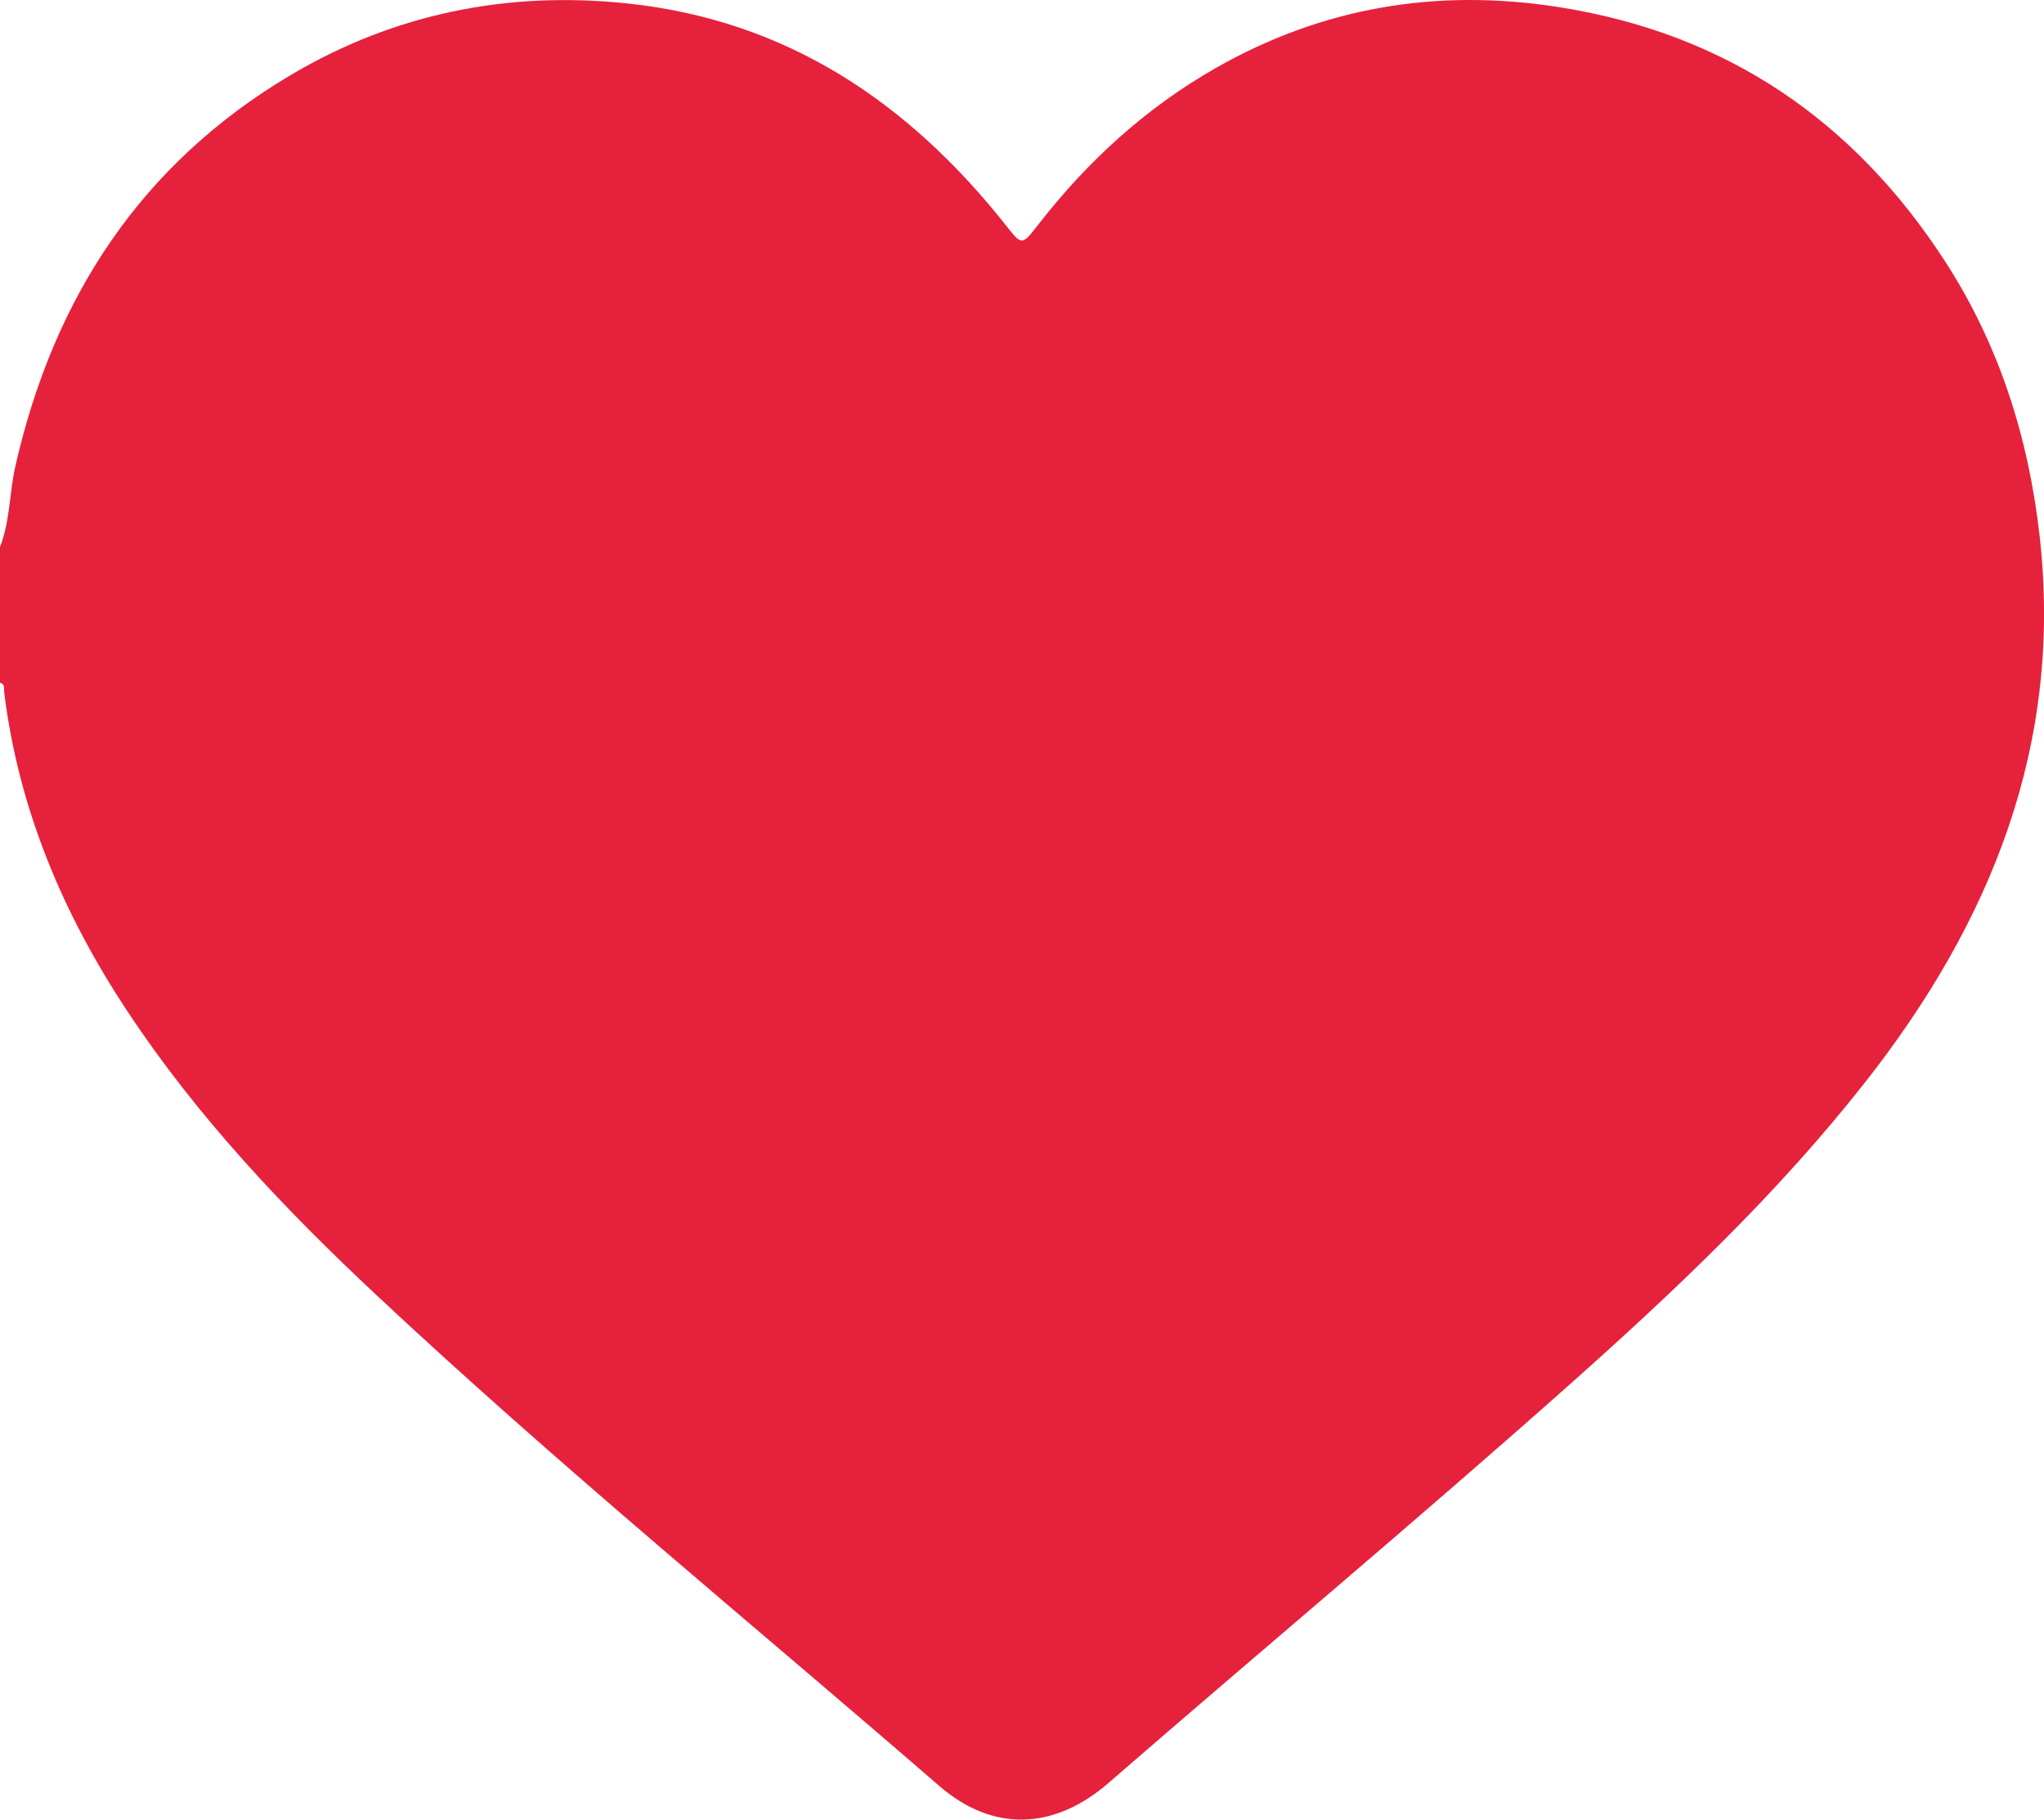
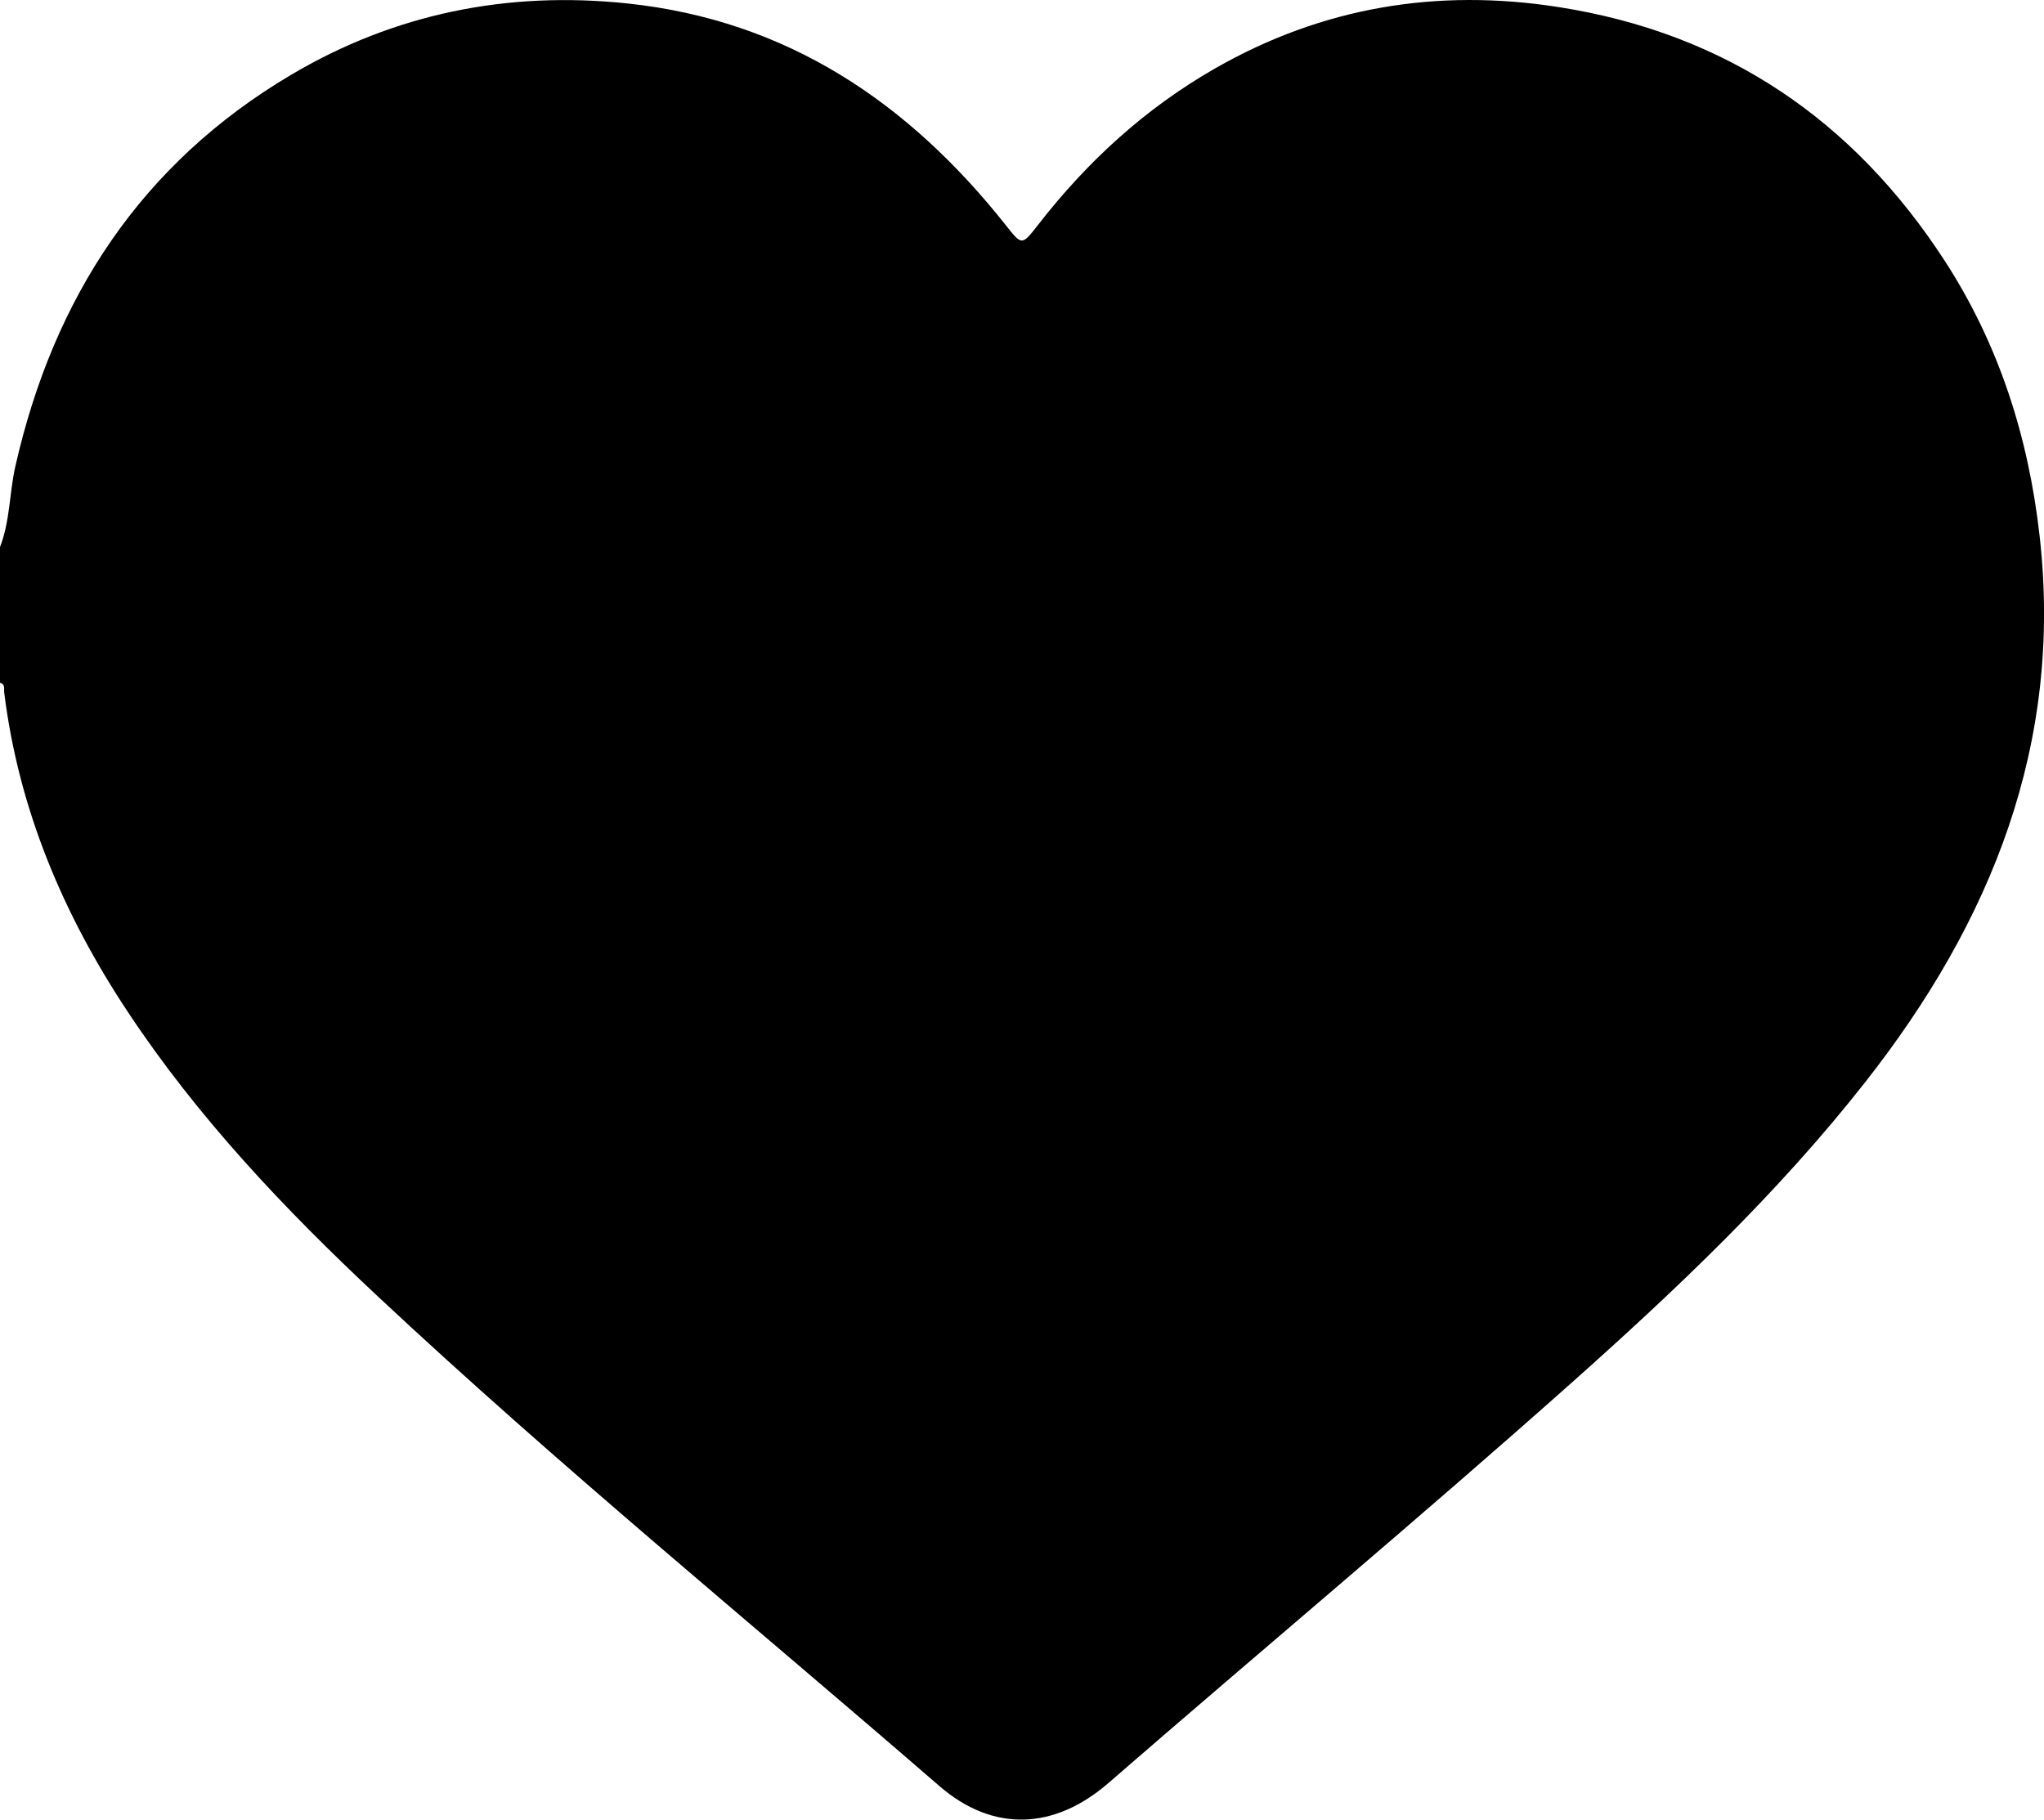
<svg xmlns="http://www.w3.org/2000/svg" id="_Слой_1" data-name="Слой 1" viewBox="0 0 408.71 363.83">
  <defs>
    <style>
      .cls-1 {
-         fill: #e6213c;
+         fill: #000000;
        stroke-width: 0px;
      }
    </style>
  </defs>
  <path class="cls-1" d="m0,109.38c2.02-5.18,1.86-10.78,3.07-16.14C10.71,59.54,28.2,32.73,58.19,14.97,78.88,2.71,101.5-1.84,125.46.69c31.92,3.37,56.21,19.79,75.69,44.38,3.2,4.05,3.17,4.07,6.49-.2,9.81-12.62,21.41-23.23,35.32-31.19,21.41-12.25,44.34-16.07,68.66-12.27,33.46,5.22,58.97,22.58,77.26,50.77,10.85,16.73,16.74,35.28,18.96,55.04,4.67,41.56-9.65,77.04-34.83,109.1-17.49,22.28-37.94,41.64-59.02,60.4-30.4,27.04-61.62,53.12-92.34,79.79-10.89,9.45-23.13,9.87-33.82.61-37.57-32.56-76.1-64.04-112.42-98.03-18.47-17.28-35.84-35.59-49.88-56.8C12.61,182.8,3.74,161.8.84,138.47c-.09-.71.27-1.66-.84-1.95v-27.14Z" />
  <path class="cls-1" d="m384.62,121.53c.42,18.28-4.44,37.44-14.27,55.37-11.04,20.12-25.95,37.19-42.06,53.3-25.41,25.43-53.06,48.35-80.28,71.76-13.81,11.88-27.67,23.69-41.41,35.65-1.76,1.54-2.68,1.66-4.52.06-35.3-30.72-71.46-60.46-105.88-92.19-18.6-17.14-36.25-35.18-50.47-56.28-16.1-23.91-24.34-49.97-20.93-78.94,3.67-31.24,16.98-57.04,44.53-73.8,29.65-18.03,69.57-17.09,97.41,7.43,9.48,8.35,17.31,17.92,24.08,28.49,5.01,7.82,12.65,10.17,20.19,6.59,3.52-1.67,5.71-4.67,7.69-7.85,7.72-12.43,17.19-23.33,29.11-31.86,18.25-13.07,38.51-17.32,60.7-13.94,37.66,5.74,64.78,35.03,73.05,71.18,1.72,7.54,2.53,15.16,3.06,25.04Z" />
</svg>
